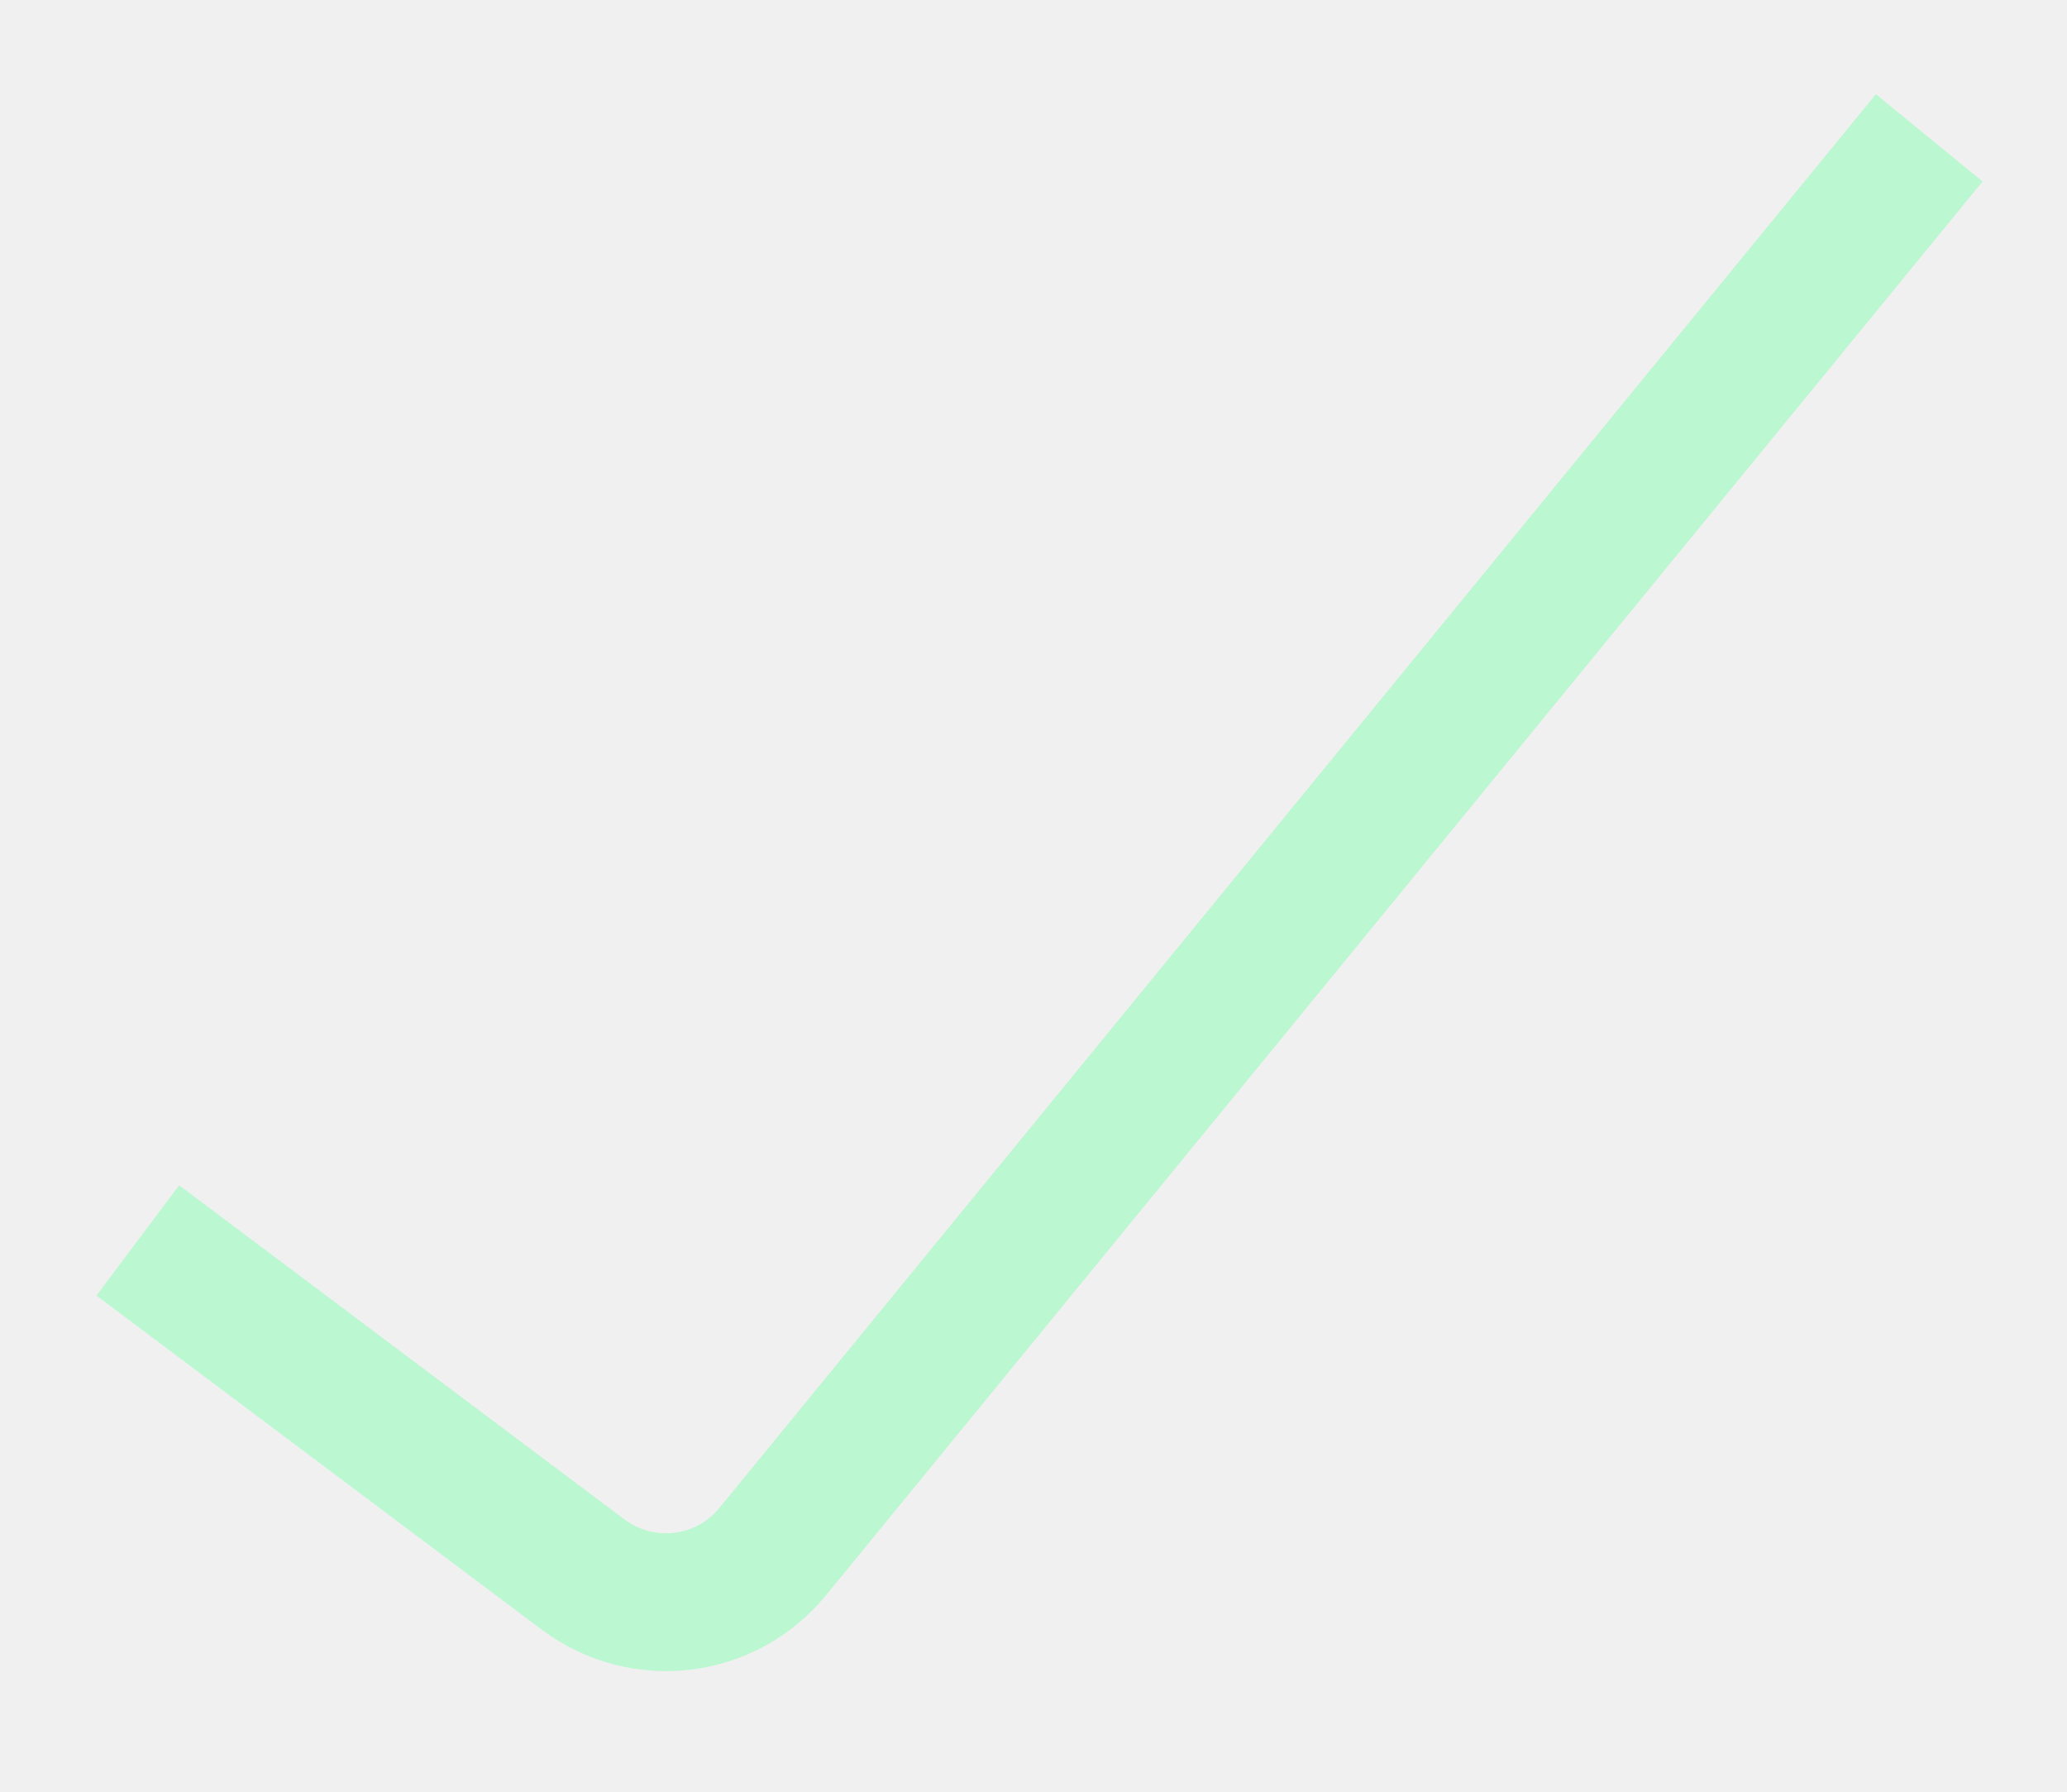
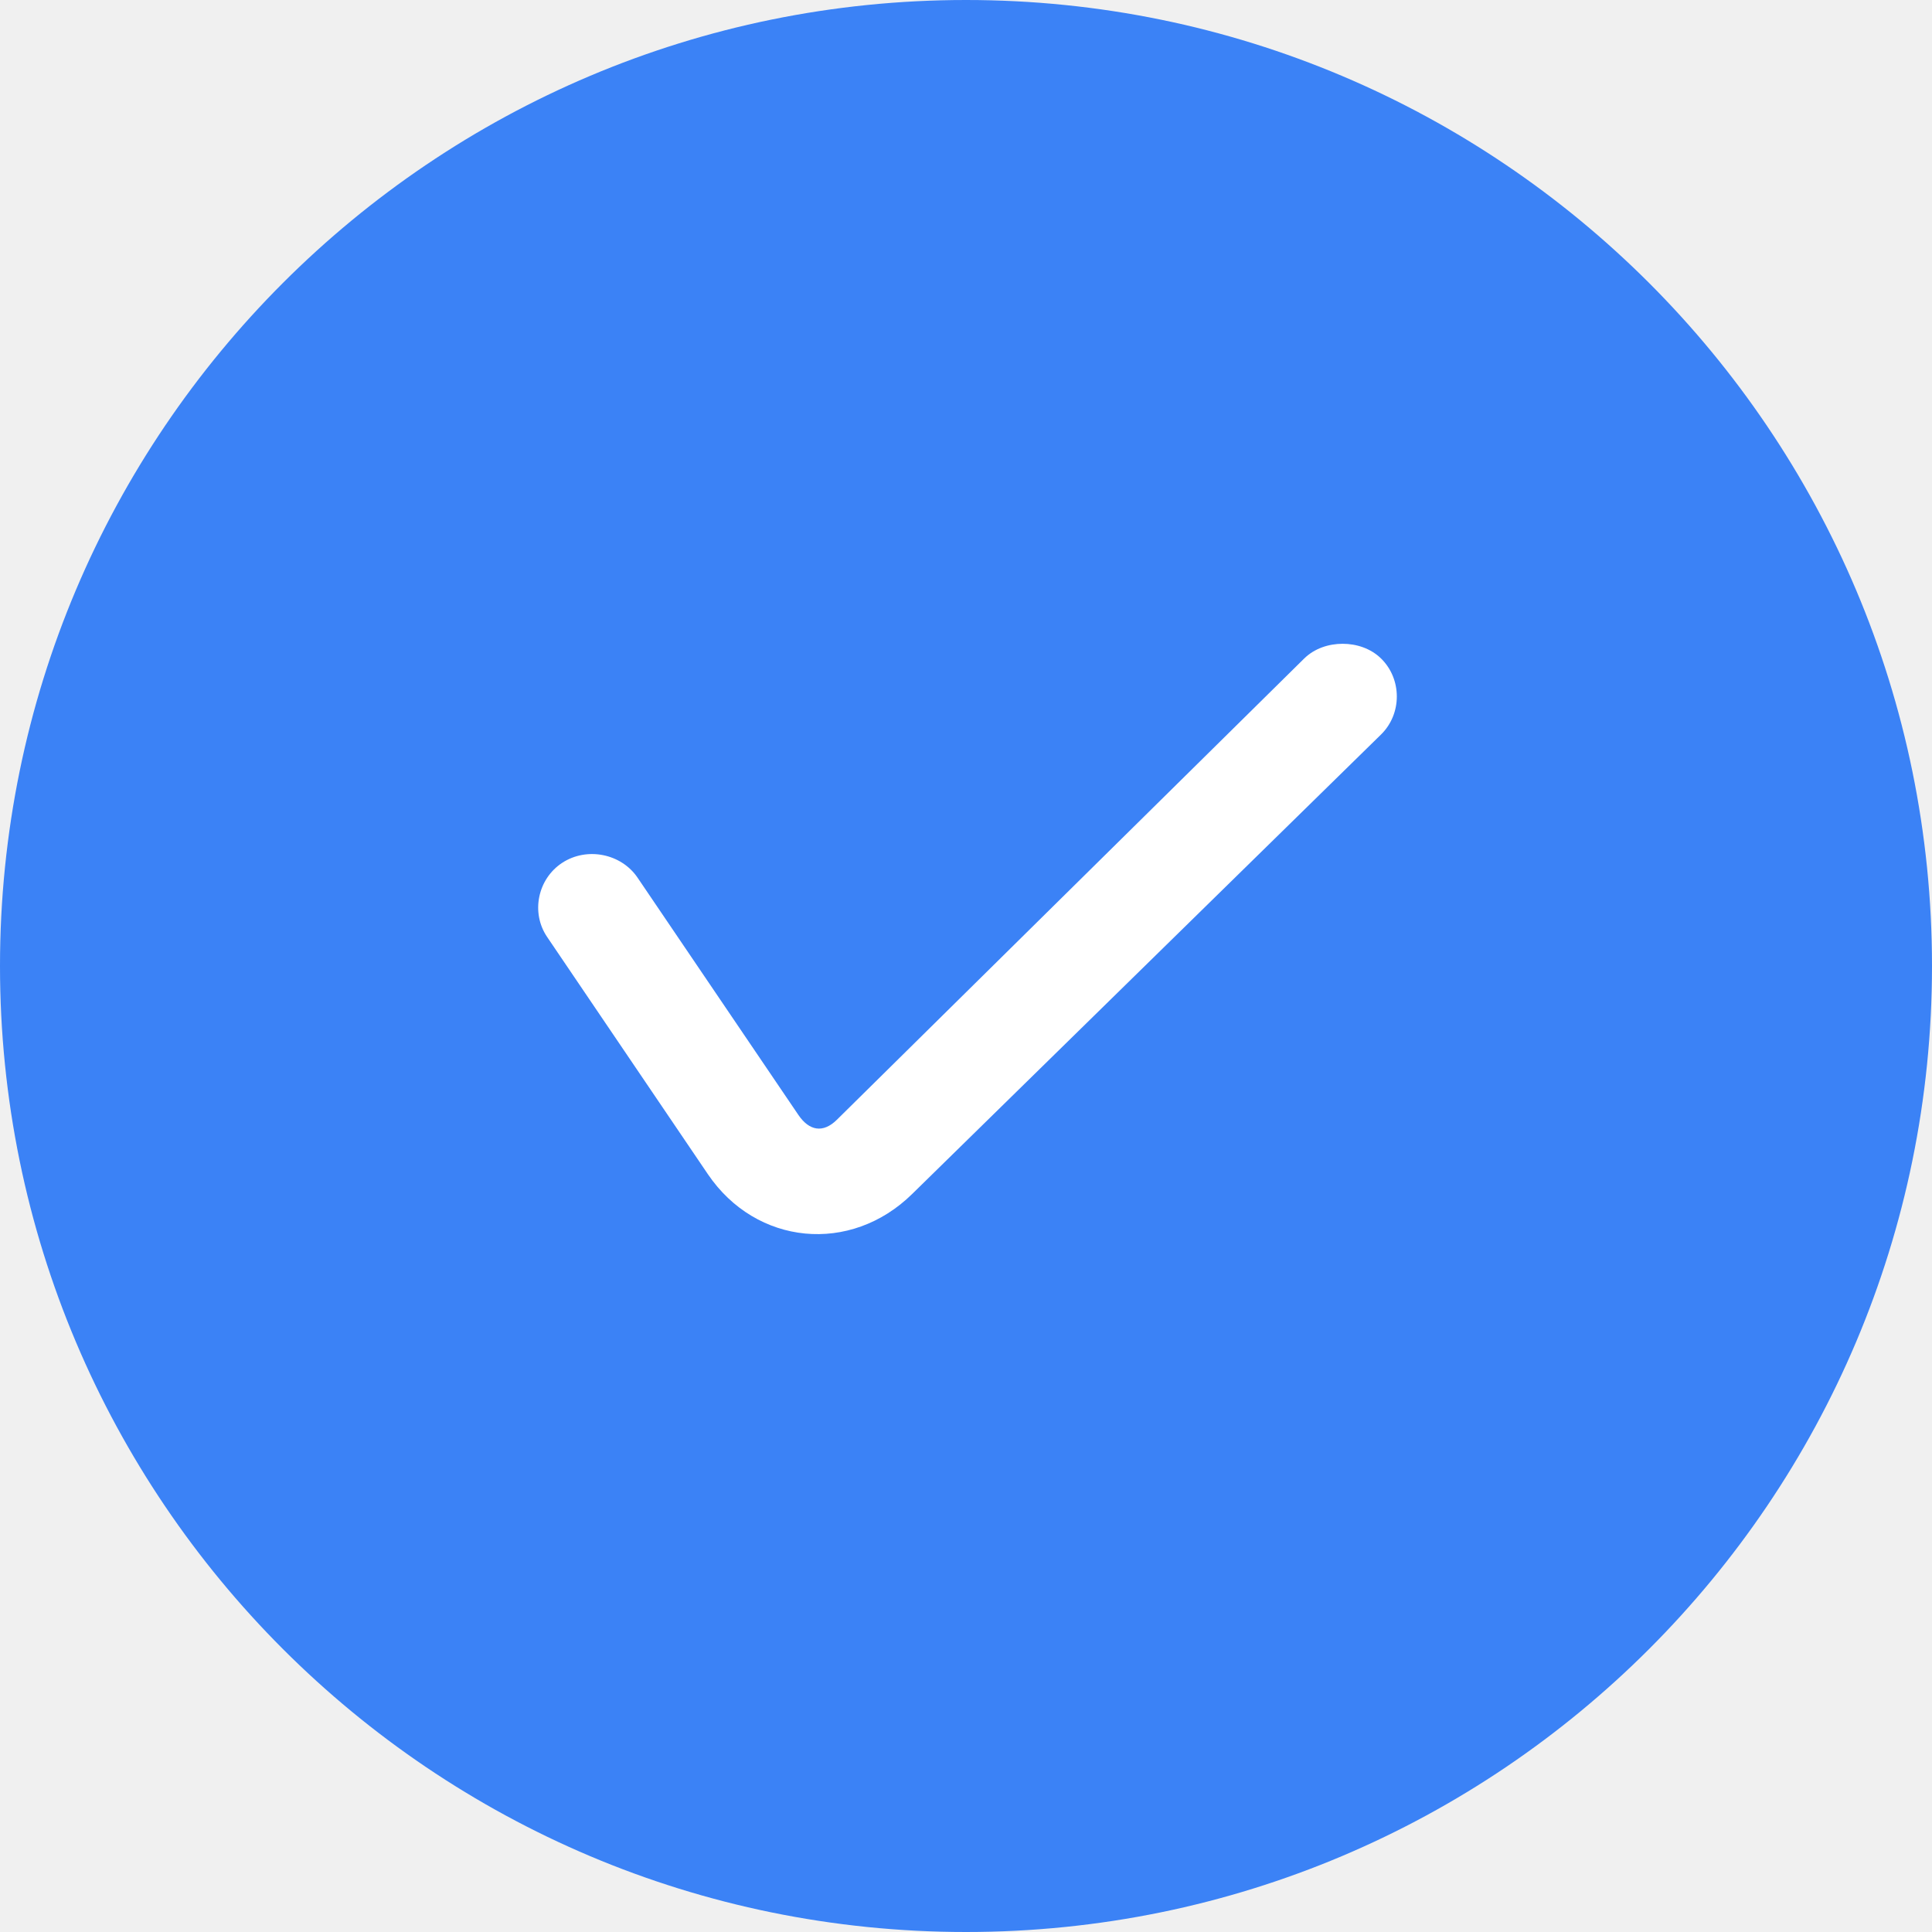
- <svg xmlns="http://www.w3.org/2000/svg" width="15" height="13" viewBox="0 0 15 13" fill="none">
-   <path d="M1 9L4.233 11.425C4.662 11.746 5.268 11.673 5.607 11.258L14 1" stroke="#BBF7D0" strokeWidth="2" strokeLinecap="round" />
+ <svg xmlns="http://www.w3.org/2000/svg" width="36" height="36" viewBox="0 0 36 36" fill="none">
+   <rect width="36" height="36" rx="18" fill="#3B82F6" />
+   <path d="M25.018 11.996C24.762 11.996 24.495 12.08 24.3 12.272L15.593 20.866C15.336 21.119 15.078 21.072 14.876 20.774L11.88 16.354C11.574 15.903 10.934 15.777 10.475 16.078C10.017 16.379 9.889 17.008 10.195 17.459L13.19 21.879C14.092 23.208 15.849 23.377 16.998 22.247L25.736 13.684C26.125 13.3 26.125 12.656 25.736 12.272C25.541 12.08 25.273 11.996 25.018 11.996Z" fill="white" />
</svg>
